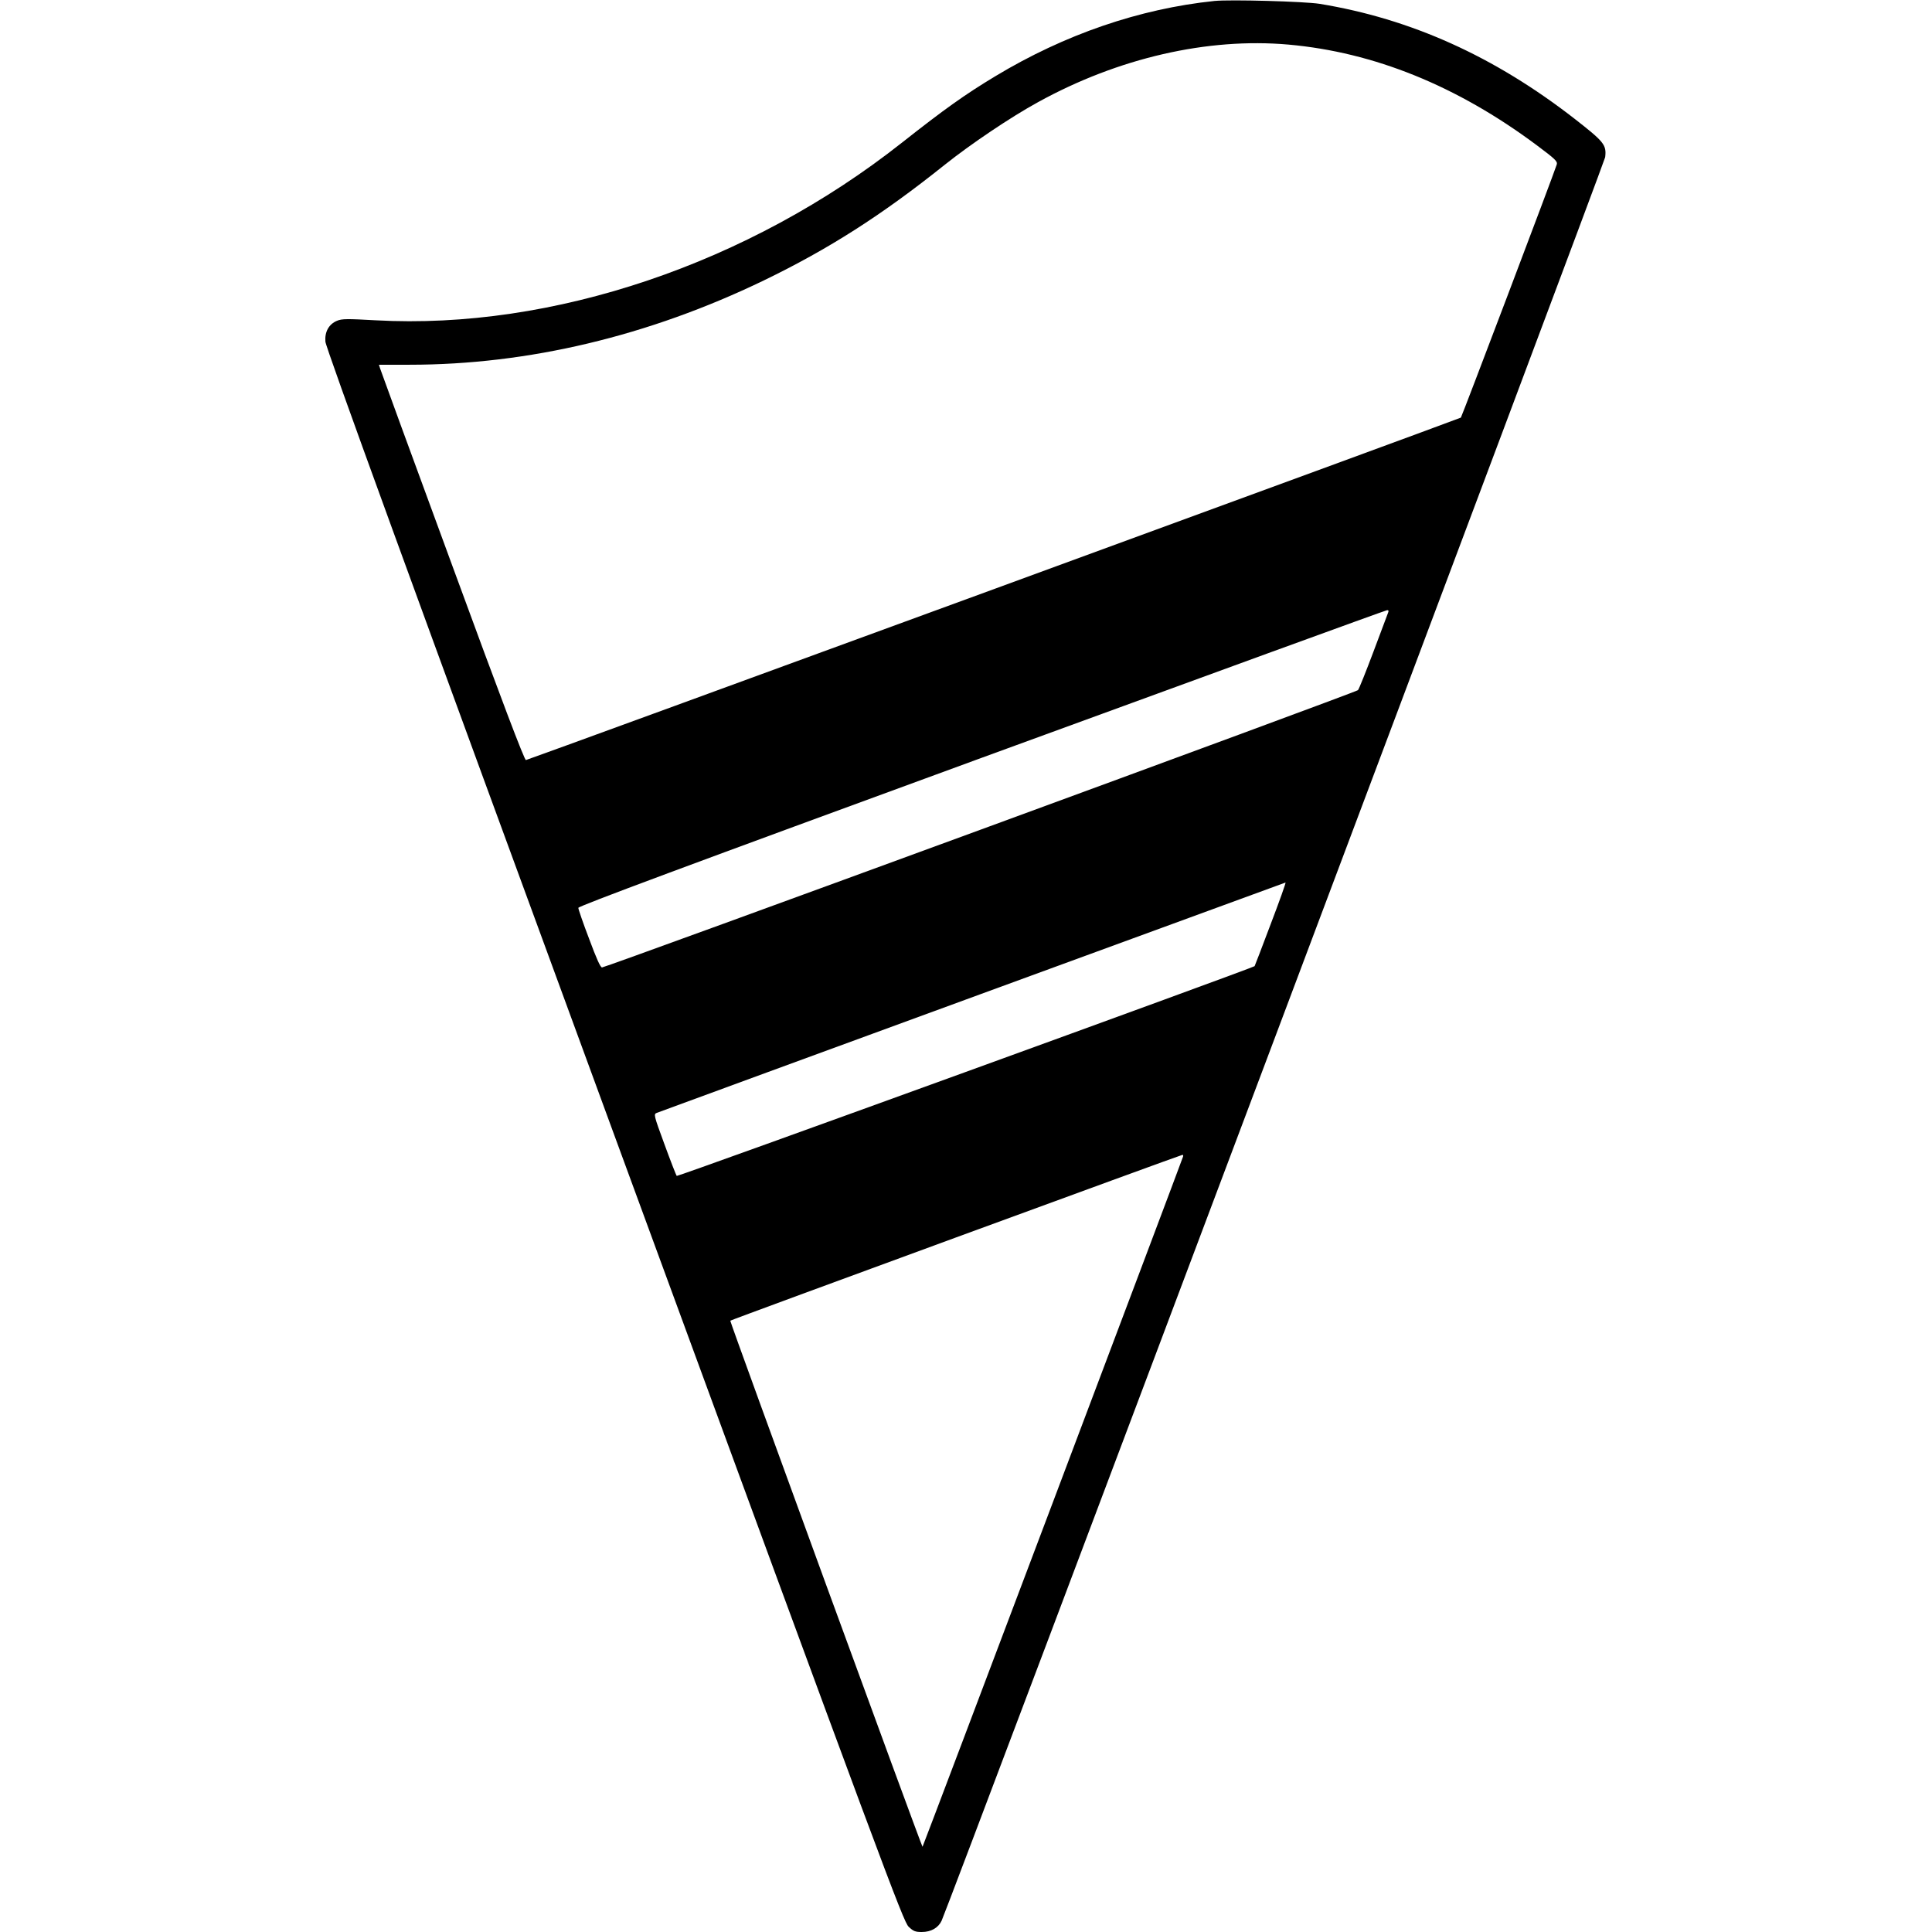
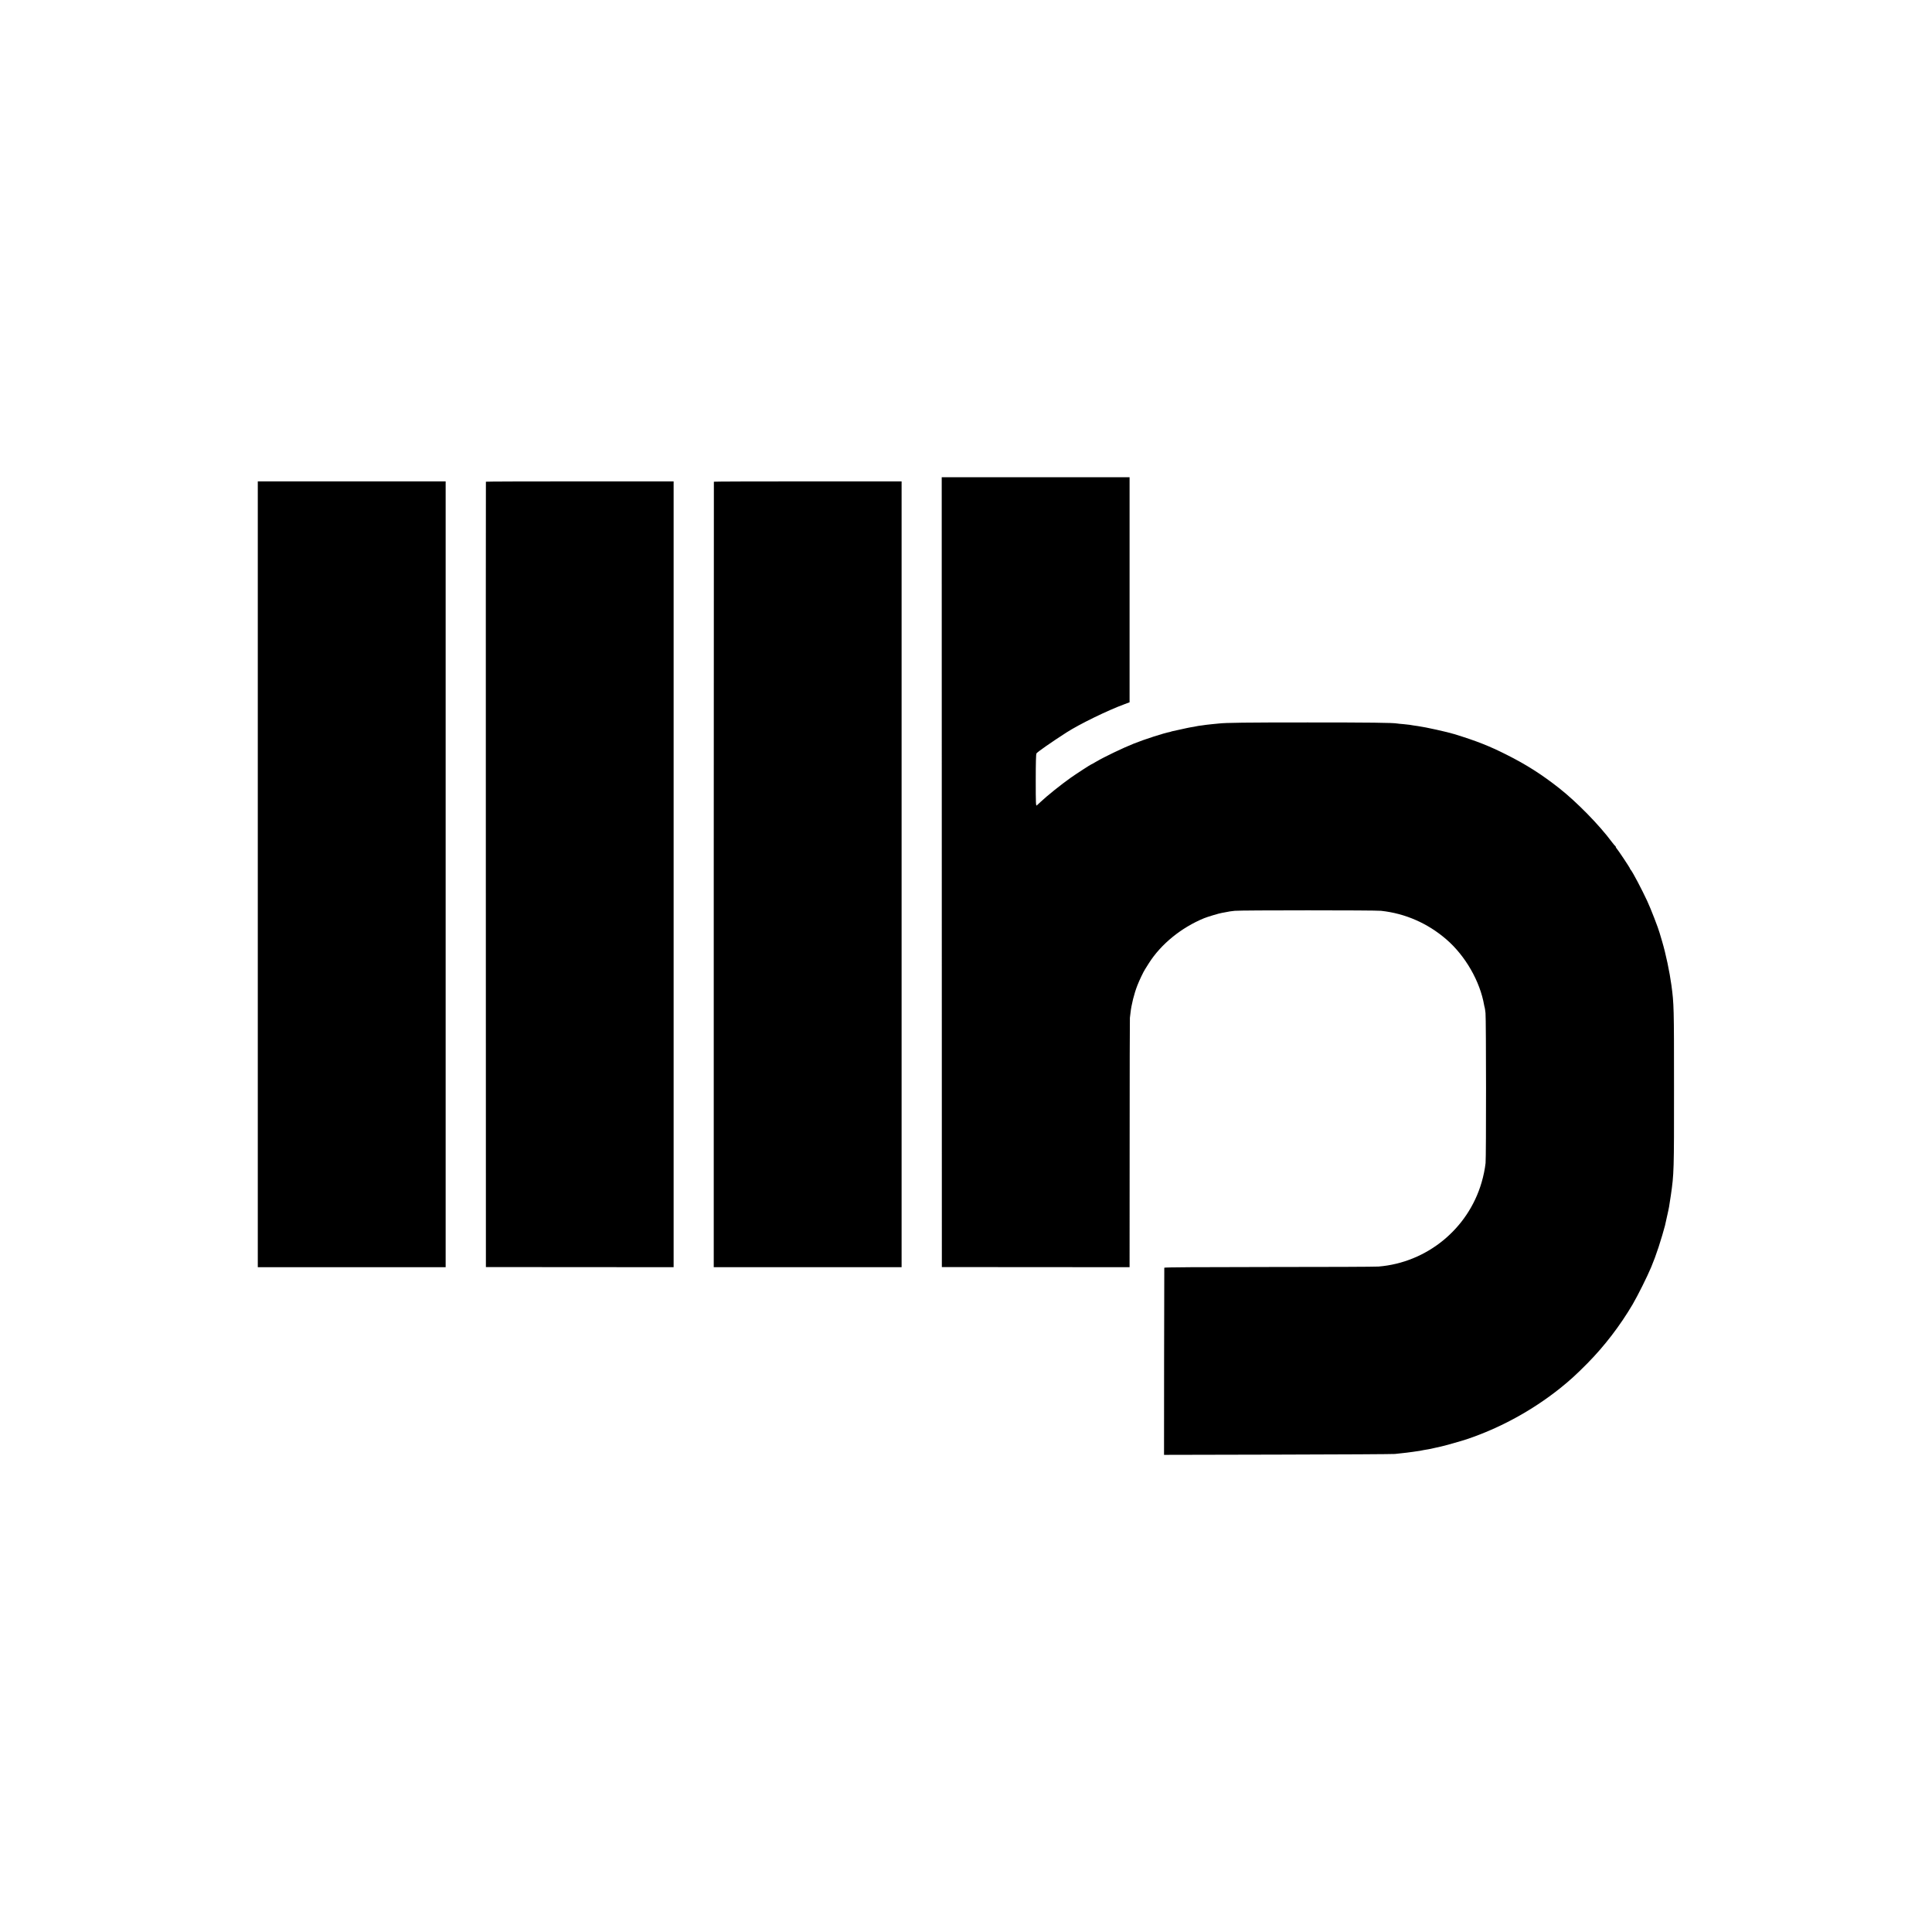
- <svg xmlns="http://www.w3.org/2000/svg" version="1.0" width="1213pt" height="1213pt" viewBox="0 0 1213 1213" preserveAspectRatio="xMidYMid meet">
-   <g transform="translate(0,1213) scale(0.1,-0.1)" fill="#000000" stroke="none">
-     <path d="M7625 12124 c-471 -49 -940 -210 -1375 -472 -191 -115 -320 -207 -585 -416 -964 -762 -2197 -1178 -3306 -1117 -179 10 -212 10 -243 -3 -51 -21 -78 -69 -73 -131 2 -36 518 -1453 1815 -4985 1698 -4626 1814 -4937 1847 -4967 29 -28 42 -33 82 -33 59 0 104 26 125 71 45 96 4162 11040 4166 11072 9 78 -6 96 -193 242 -503 391 -1026 627 -1600 721 -96 15 -560 28 -660 18z m465 -274 c537 -48 1058 -259 1556 -630 119 -89 134 -103 128 -123 -19 -61 -596 -1583 -602 -1589 -6 -6 -5837 -2142 -5870 -2150 -9 -2 -152 374 -461 1217 -247 671 -451 1230 -455 1243 l-7 22 193 0 c744 0 1500 180 2223 529 409 198 741 410 1136 726 163 130 415 300 587 394 503 277 1064 406 1572 361z m625 -3567 c-4 -10 -45 -120 -92 -245 -47 -125 -90 -233 -97 -241 -10 -13 -4713 -1738 -4746 -1741 -10 -1 -35 55 -81 179 -38 99 -68 187 -68 195 0 11 686 266 2532 942 1392 509 2538 927 2546 927 9 1 11 -5 6 -16z m-737 -1955 c-54 -144 -100 -263 -101 -264 -15 -13 -3622 -1323 -3628 -1317 -4 4 -39 94 -77 198 -68 185 -69 190 -48 198 169 63 3943 1445 3947 1446 4 1 -38 -117 -93 -261z m-550 -1459 c-20 -60 -1634 -4336 -1636 -4334 -8 7 -1211 3299 -1207 3303 5 6 2826 1040 2838 1041 5 1 7 -4 5 -10z" />
+ <svg xmlns="http://www.w3.org/2000/svg" version="1.0" width="3000pt" height="3000pt" viewBox="0 0 3000 3000" preserveAspectRatio="xMidYMid meet">
+   <g transform="translate(0,3000) scale(0.1,-0.1)" fill="#000000" stroke="none">
+     <path d="M14624 16458 l1 -6133 1458 -1 1457 -1 1 1926 c0 1059 2 1935 4 1946 1 11 6 45 9 75 14 131 57 300 107 429 32 81 93 210 120 251 9 14 36 56 59 94 188 296 502 552 857 698 51 21 236 77 278 83 16 3 41 8 55 10 59 12 76 15 144 22 92 10 2179 10 2271 0 376 -41 723 -193 1012 -442 297 -256 525 -653 589 -1025 3 -14 6 -30 9 -37 2 -7 8 -45 12 -85 10 -90 11 -2238 1 -2328 -10 -90 -32 -199 -62 -301 -210 -722 -851 -1245 -1601 -1306 -44 -4 -810 -7 -1702 -7 -1085 -1 -1623 -4 -1624 -11 -1 -5 -2 -662 -3 -1458 l-1 -1448 1775 4 c976 2 1791 7 1810 10 19 2 64 8 100 11 63 6 106 12 180 22 108 15 126 18 170 28 14 3 41 8 60 10 19 3 67 12 105 22 39 9 81 18 95 21 37 6 333 90 404 114 517 174 1013 444 1446 788 152 122 250 210 429 391 265 268 509 587 702 915 83 142 230 438 289 580 51 126 64 160 115 312 27 79 90 293 99 333 3 14 17 75 30 135 34 151 34 150 61 335 48 332 50 373 49 1670 0 1254 -1 1299 -40 1590 -29 211 -87 488 -144 680 -18 58 -35 119 -40 135 -19 71 -138 379 -192 494 -82 177 -225 448 -254 482 -8 8 -14 19 -14 23 0 10 -187 291 -206 310 -8 8 -14 19 -14 24 0 6 -3 12 -7 14 -5 2 -28 29 -52 61 -199 268 -545 621 -821 839 -273 214 -507 364 -820 521 -267 134 -453 208 -805 317 -114 35 -453 110 -565 125 -51 7 -94 13 -130 20 -14 2 -59 7 -100 11 -41 3 -82 7 -90 9 -67 13 -440 17 -1395 17 -970 0 -1273 -4 -1383 -17 -15 -2 -61 -6 -102 -10 -41 -4 -82 -9 -91 -10 -9 -2 -40 -6 -70 -10 -30 -3 -61 -8 -69 -10 -8 -2 -31 -7 -50 -10 -19 -3 -46 -8 -60 -10 -14 -3 -36 -7 -50 -10 -14 -3 -67 -14 -118 -26 -52 -11 -101 -22 -110 -24 -9 -2 -17 -4 -17 -5 0 -1 -7 -3 -15 -5 -103 -20 -386 -111 -565 -182 -159 -63 -462 -208 -578 -277 -43 -25 -80 -46 -83 -46 -7 0 -230 -145 -314 -204 -157 -111 -370 -282 -476 -382 -22 -22 -47 -45 -55 -51 -14 -11 -16 31 -16 391 0 276 4 408 11 417 19 26 232 174 466 325 201 129 640 344 903 440 l77 29 0 1747 0 1748 -1459 0 -1458 0 1 -6132z" />
+     <path d="M4003 16424 l0 -6101 1459 0 1458 0 0 6101 0 6101 -1458 0 -1459 0 0 -6101z" />
+     <path d="M7545 22520 c-1 -3 -2 -2748 -1 -6100 l1 -6095 1458 -1 1457 -1 0 6101 0 6101 -1456 0 c-801 0 -1457 -2 -1459 -5z" />
+     <path d="M11085 22520 c-1 -3 -2 -2748 -2 -6101 l0 -6096 1459 0 1458 0 0 6101 0 6101 -1456 0 c-801 0 -1457 -2 -1459 -5z" />
  </g>
</svg>
